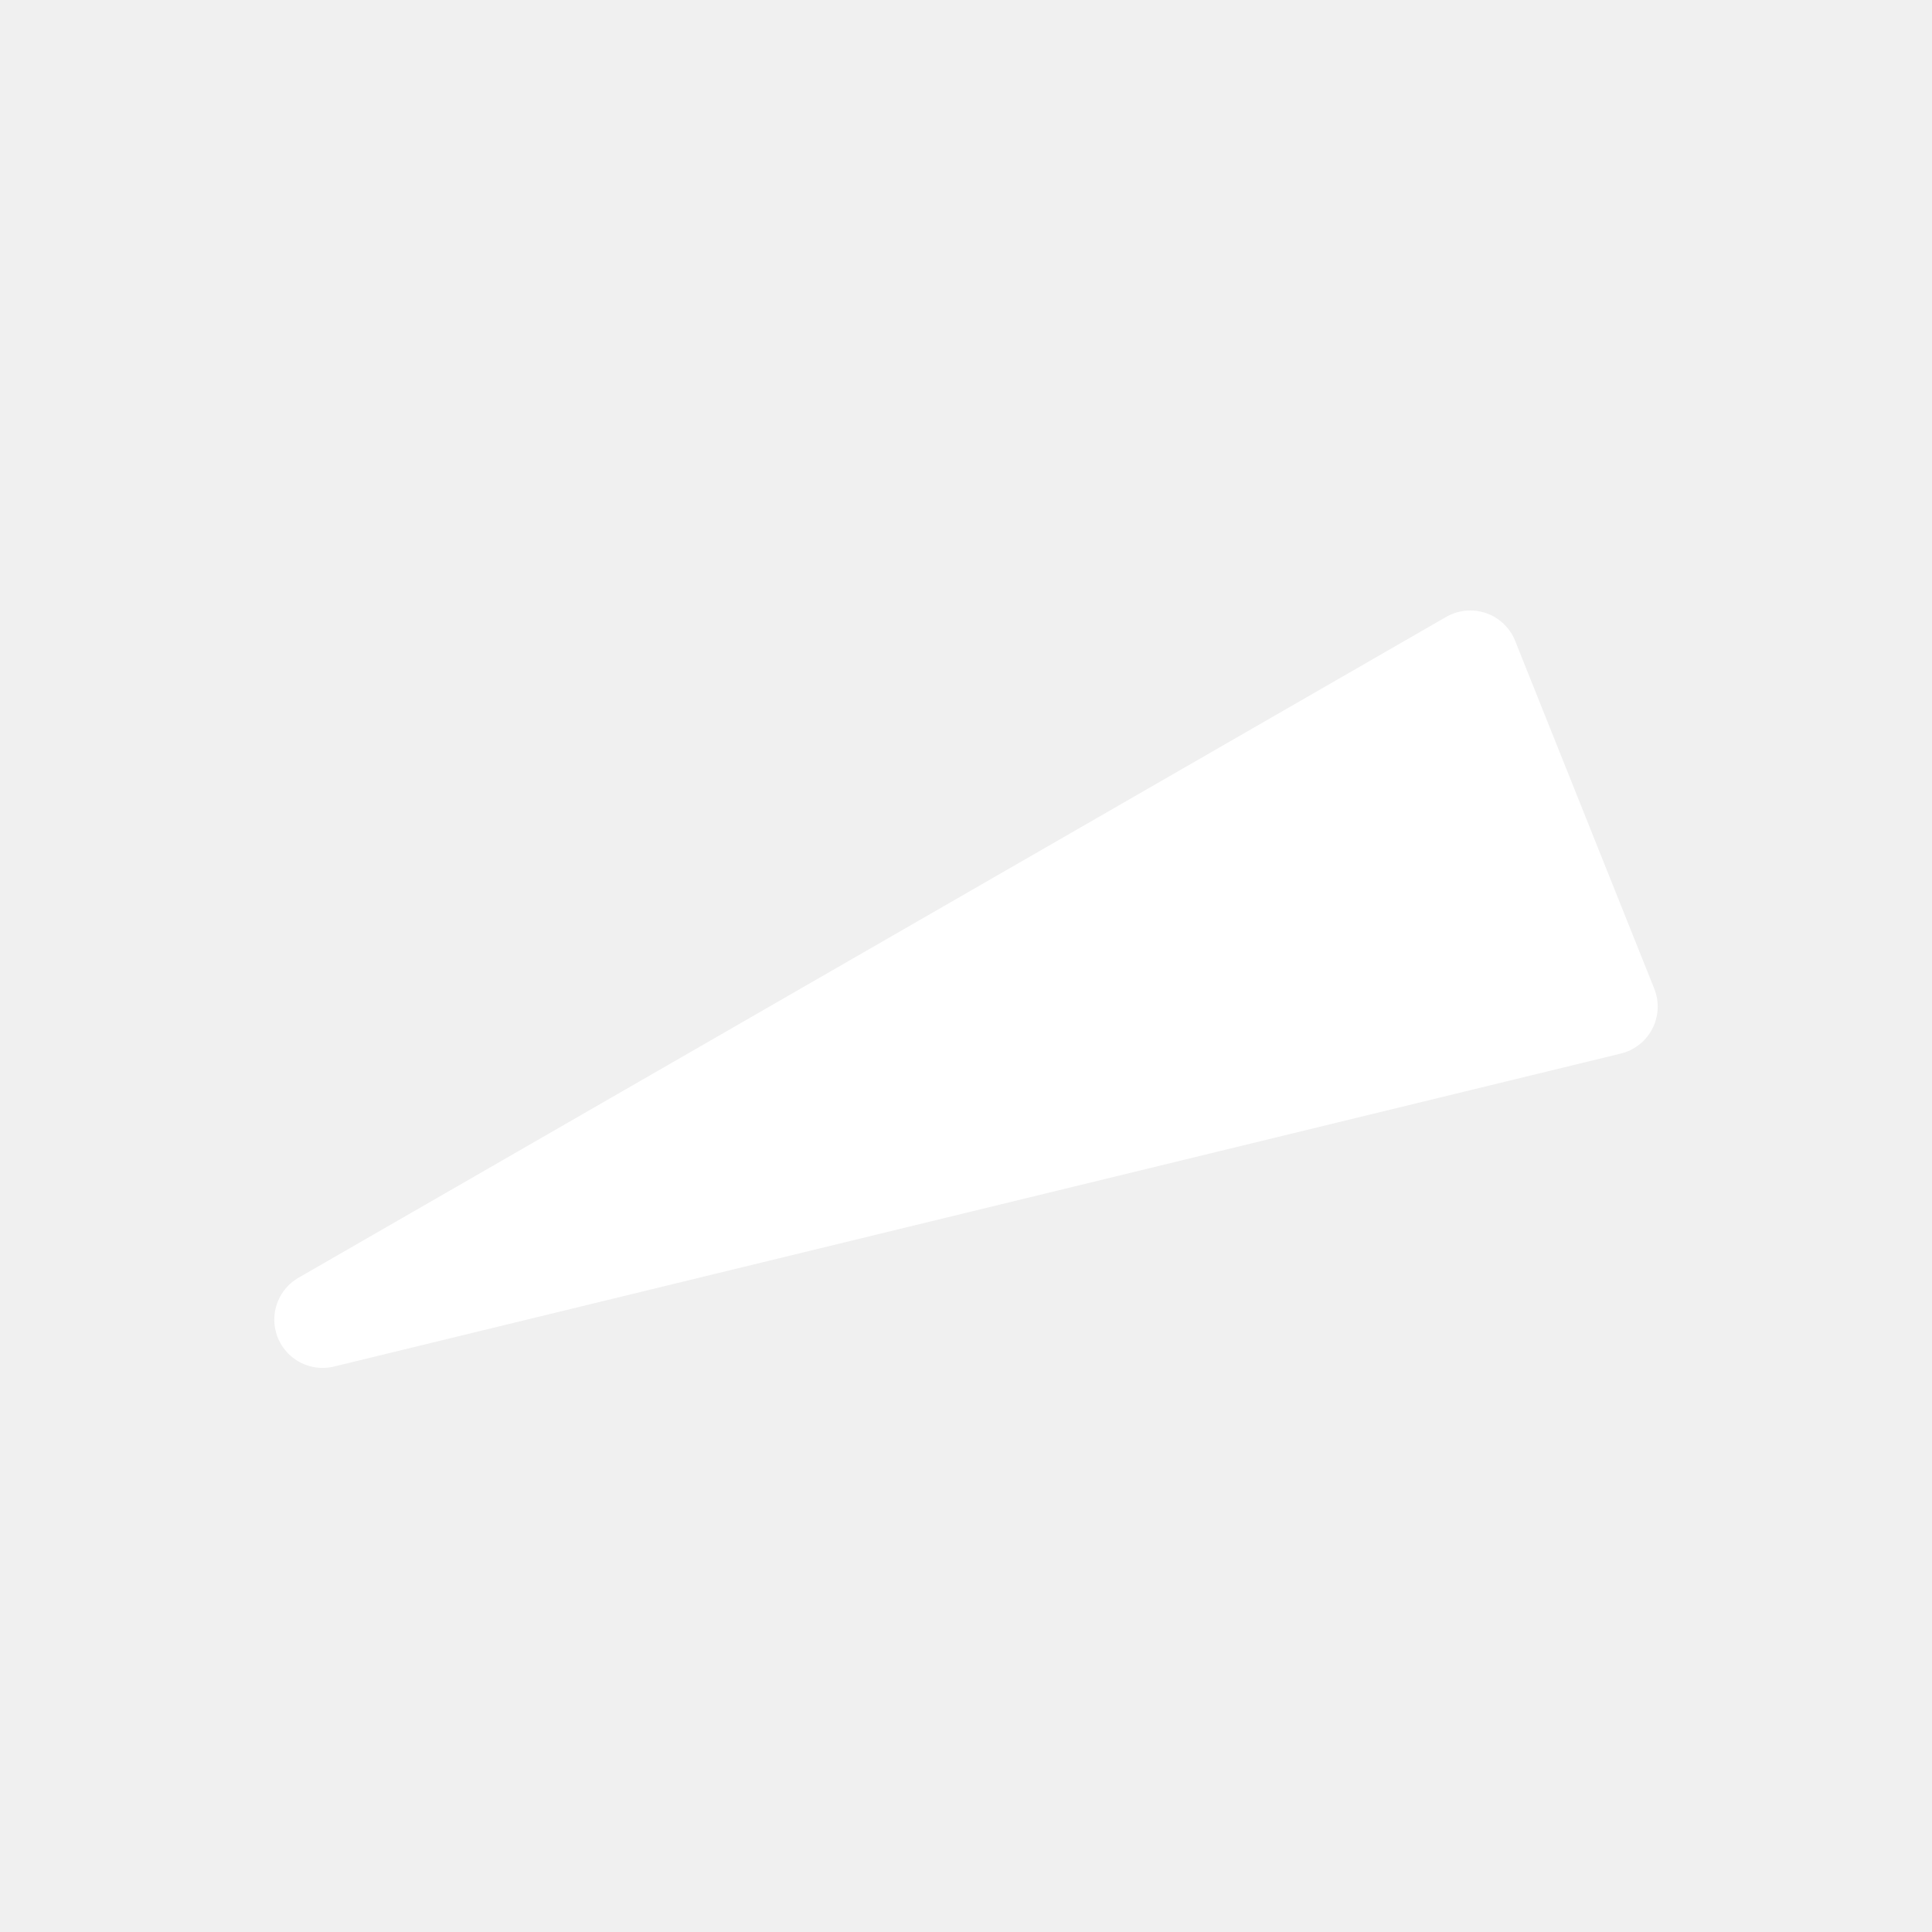
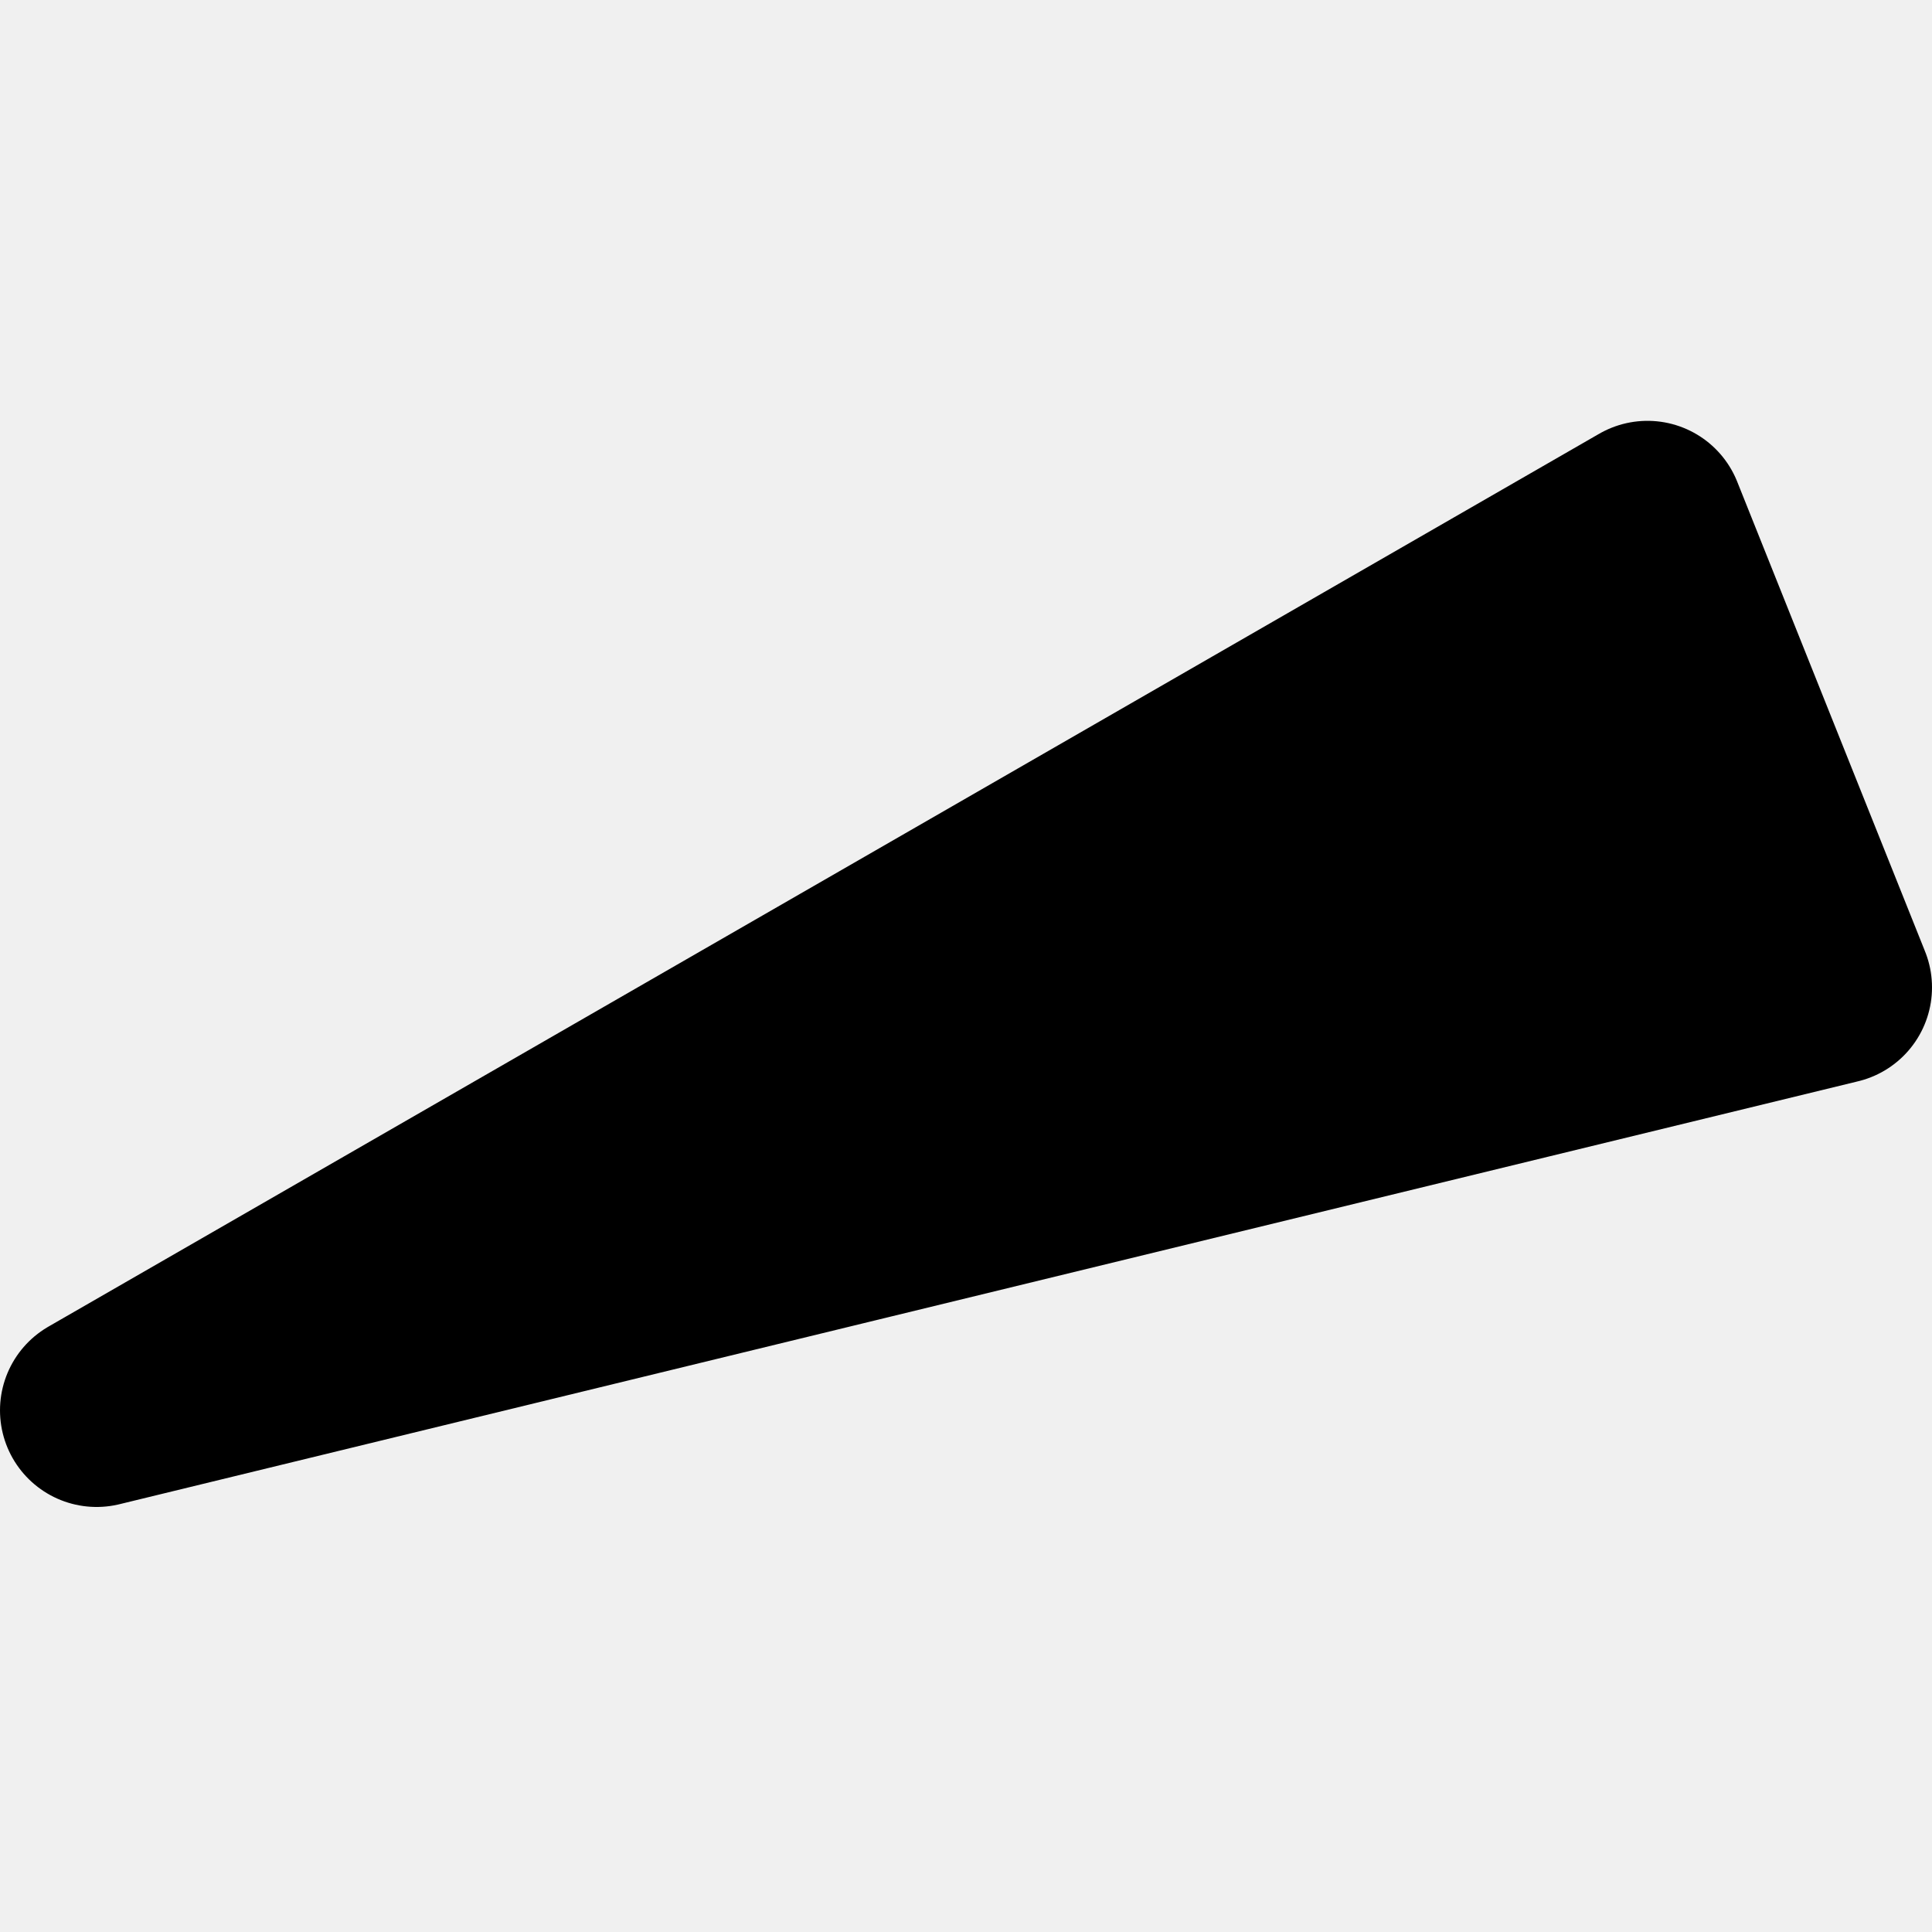
- <svg xmlns="http://www.w3.org/2000/svg" version="1.1" width="40" height="40" style="-webkit-tap-highlight-color: rgba(0, 0, 0, 0);" id="svg3025">
-   <defs style="-webkit-tap-highlight-color: rgba(0, 0, 0, 0);" id="defs3029" />
-   <rect x="0" y="0" width="10" height="10" r="0" rx="0" ry="0" fill="#000000" stroke="#000" opacity="0.0" style="-webkit-tap-highlight-color: rgba(0, 0, 0, 0); opacity: 0;" id="rect3031" />
-   <rect x="0" y="0" width="10" height="10" r="0" rx="0" ry="0" fill="#000000" stroke="#000" opacity="0.0" style="-webkit-tap-highlight-color: rgba(0, 0, 0, 0); opacity: 0;" id="rect3033" />
-   <rect x="0" y="0" width="10" height="10" r="0" rx="0" ry="0" fill="#000000" stroke="#000" opacity="0.0" style="-webkit-tap-highlight-color: rgba(0, 0, 0, 0); opacity: 0;" id="rect3035" />
-   <rect x="0" y="0" width="10" height="10" r="0" rx="0" ry="0" fill="#000000" stroke="#000" opacity="0.0" style="-webkit-tap-highlight-color: rgba(0, 0, 0, 0); opacity: 0;" id="rect3037" />
-   <path d="M 6.679,27.321 33.321,20.841 30.441,13.639 6.679,27.321" style="fill:#ffffff;stroke:#ffffff;stroke-width:2;stroke-linecap:round;stroke-linejoin:round;stroke-miterlimit:4;stroke-dasharray:none;stroke-opacity:1;fill-opacity:1" id="path3039" />
-   <rect x="0" y="0" width="10" height="10" r="0" rx="0" ry="0" fill="#000000" stroke="#000" opacity="0.0" style="-webkit-tap-highlight-color: rgba(0, 0, 0, 0); opacity: 0;" id="rect3041" />
-   <rect x="0" y="0" width="10" height="10" r="0" rx="0" ry="0" fill="#000000" stroke="#000" opacity="0.0" style="-webkit-tap-highlight-color: rgba(0, 0, 0, 0); opacity: 0;" id="rect3043" />
+ <svg xmlns="http://www.w3.org/2000/svg" id="svg3025" style="-webkit-tap-highlight-color:rgba(0, 0, 0, 0);" height="40" width="40" version="1.1">
+   <path id="path3039" stroke-linejoin="round" d="M2,29.2,38,20.443,34.109,10.713,2,29.2" stroke="#000" stroke-linecap="round" stroke-miterlimit="4" stroke-dasharray="none" stroke-width="4" fill="#000" />
</svg>
